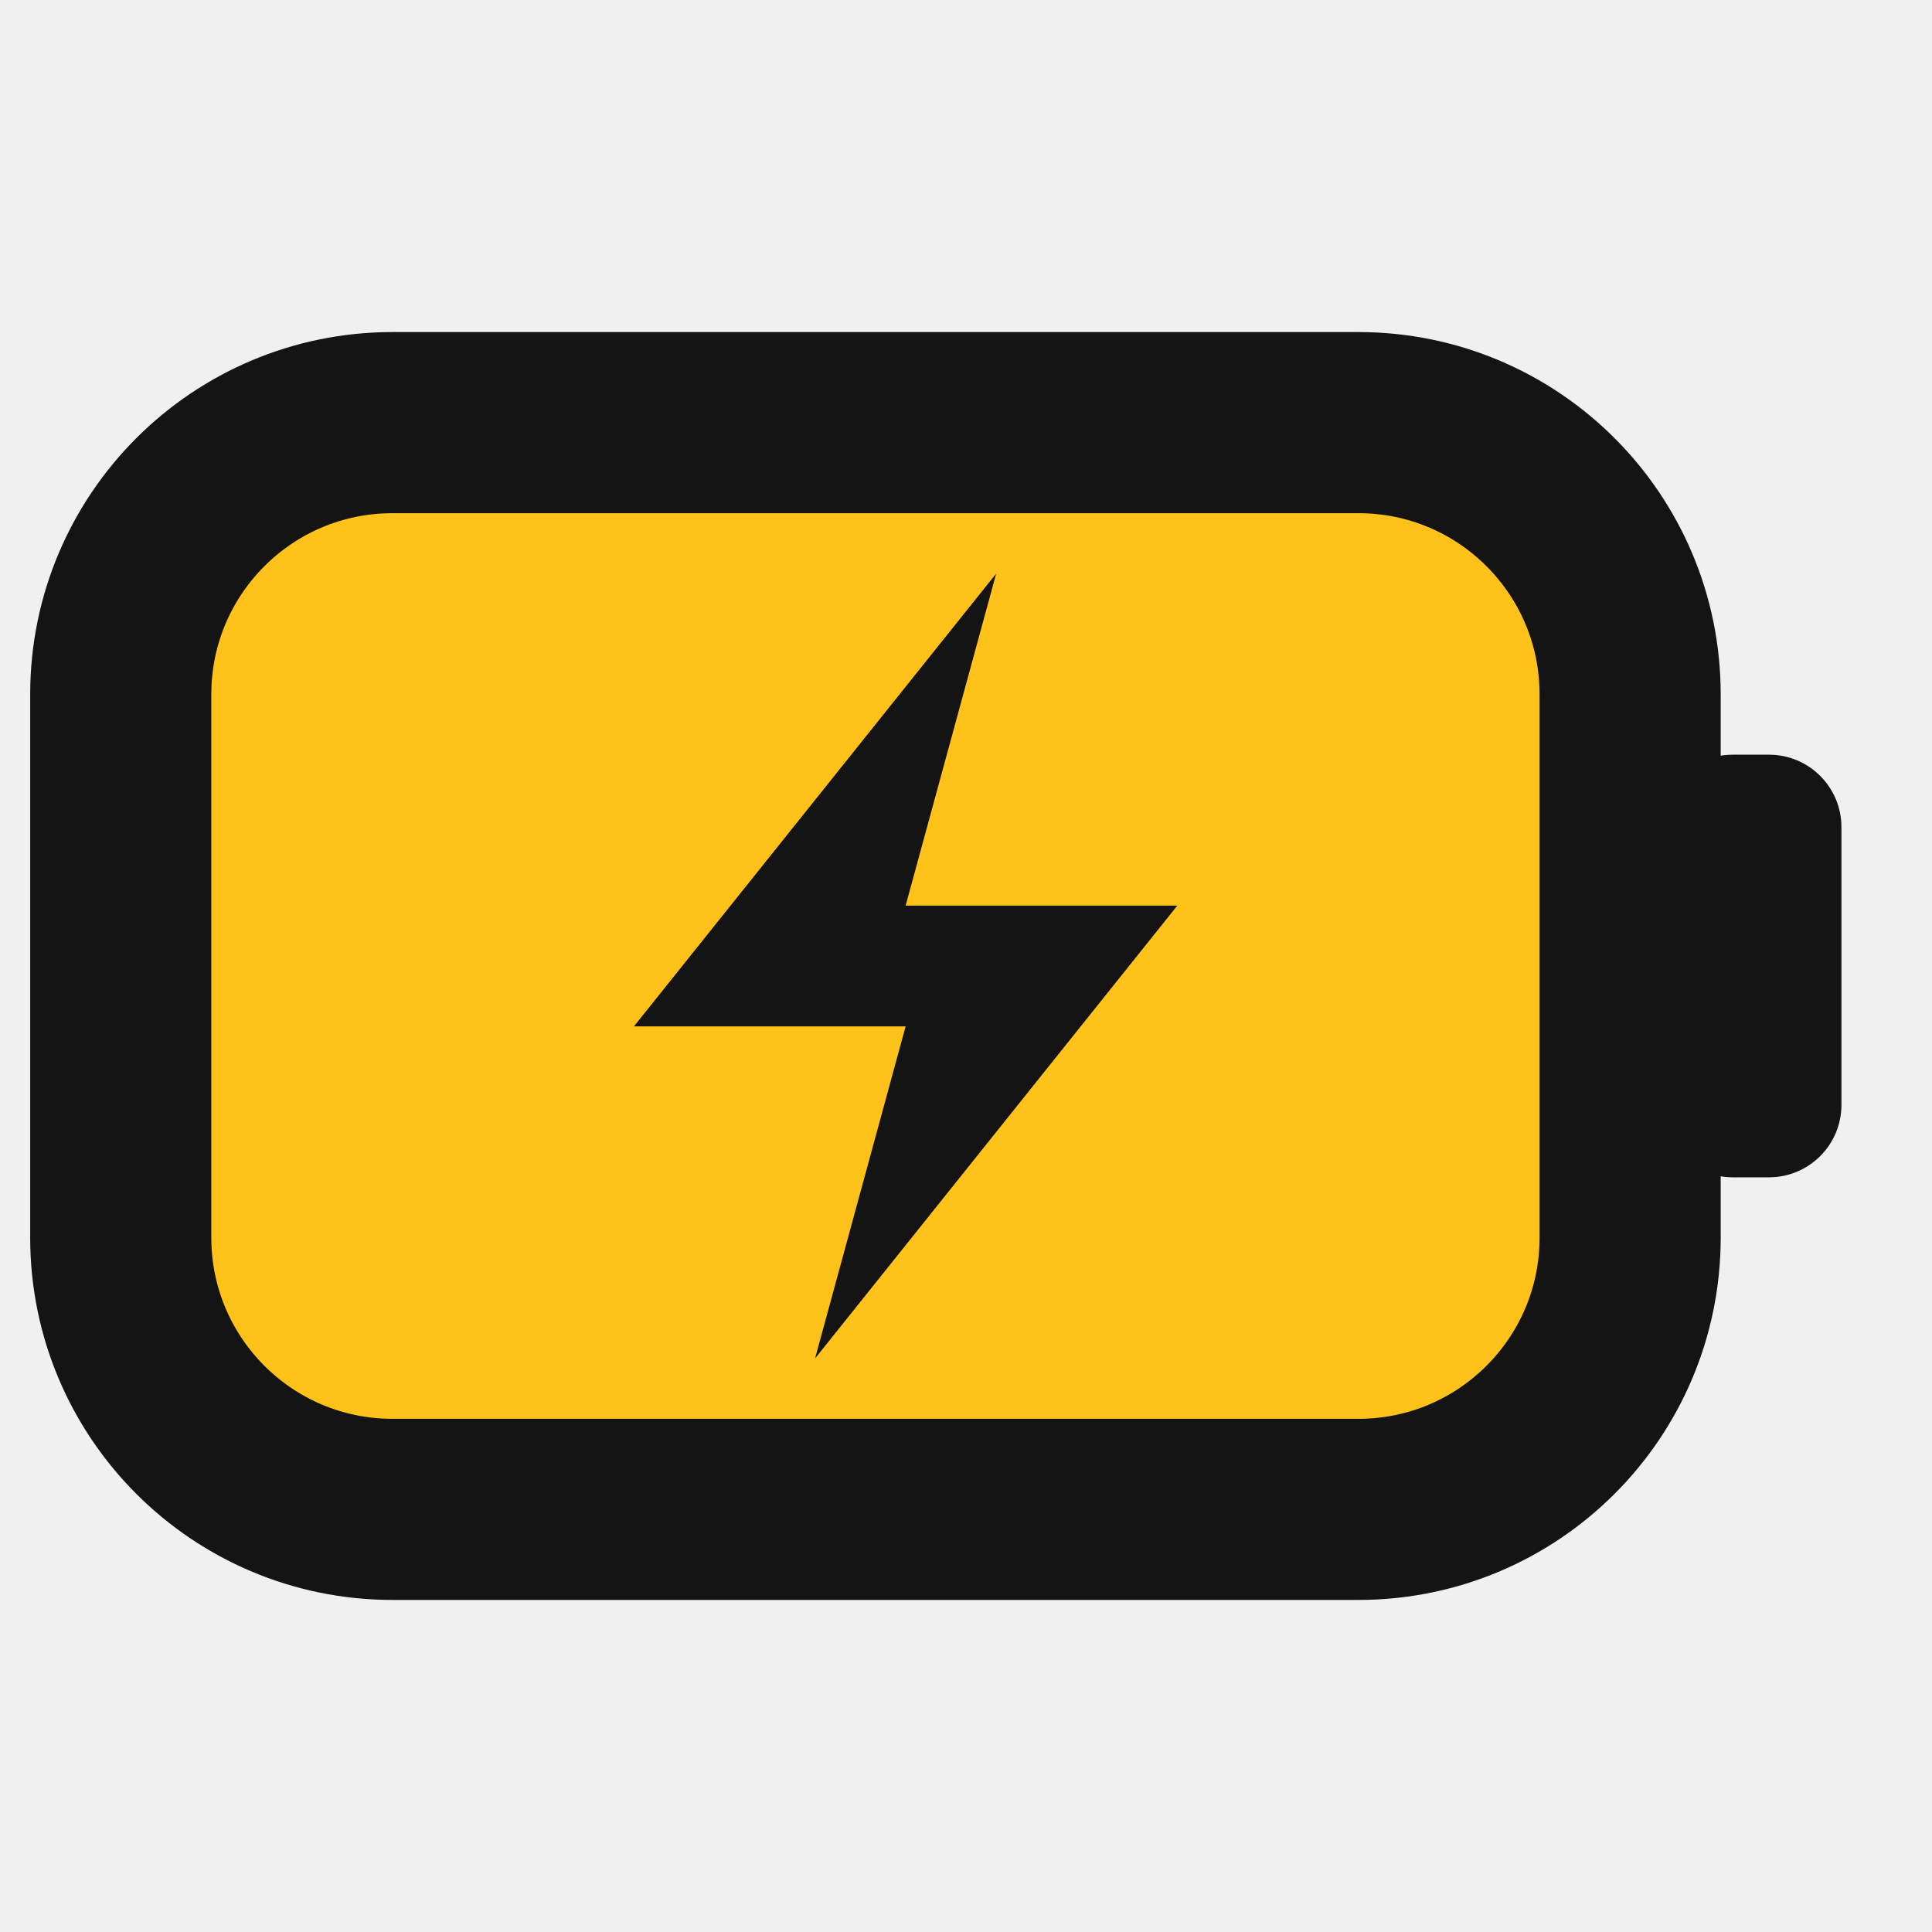
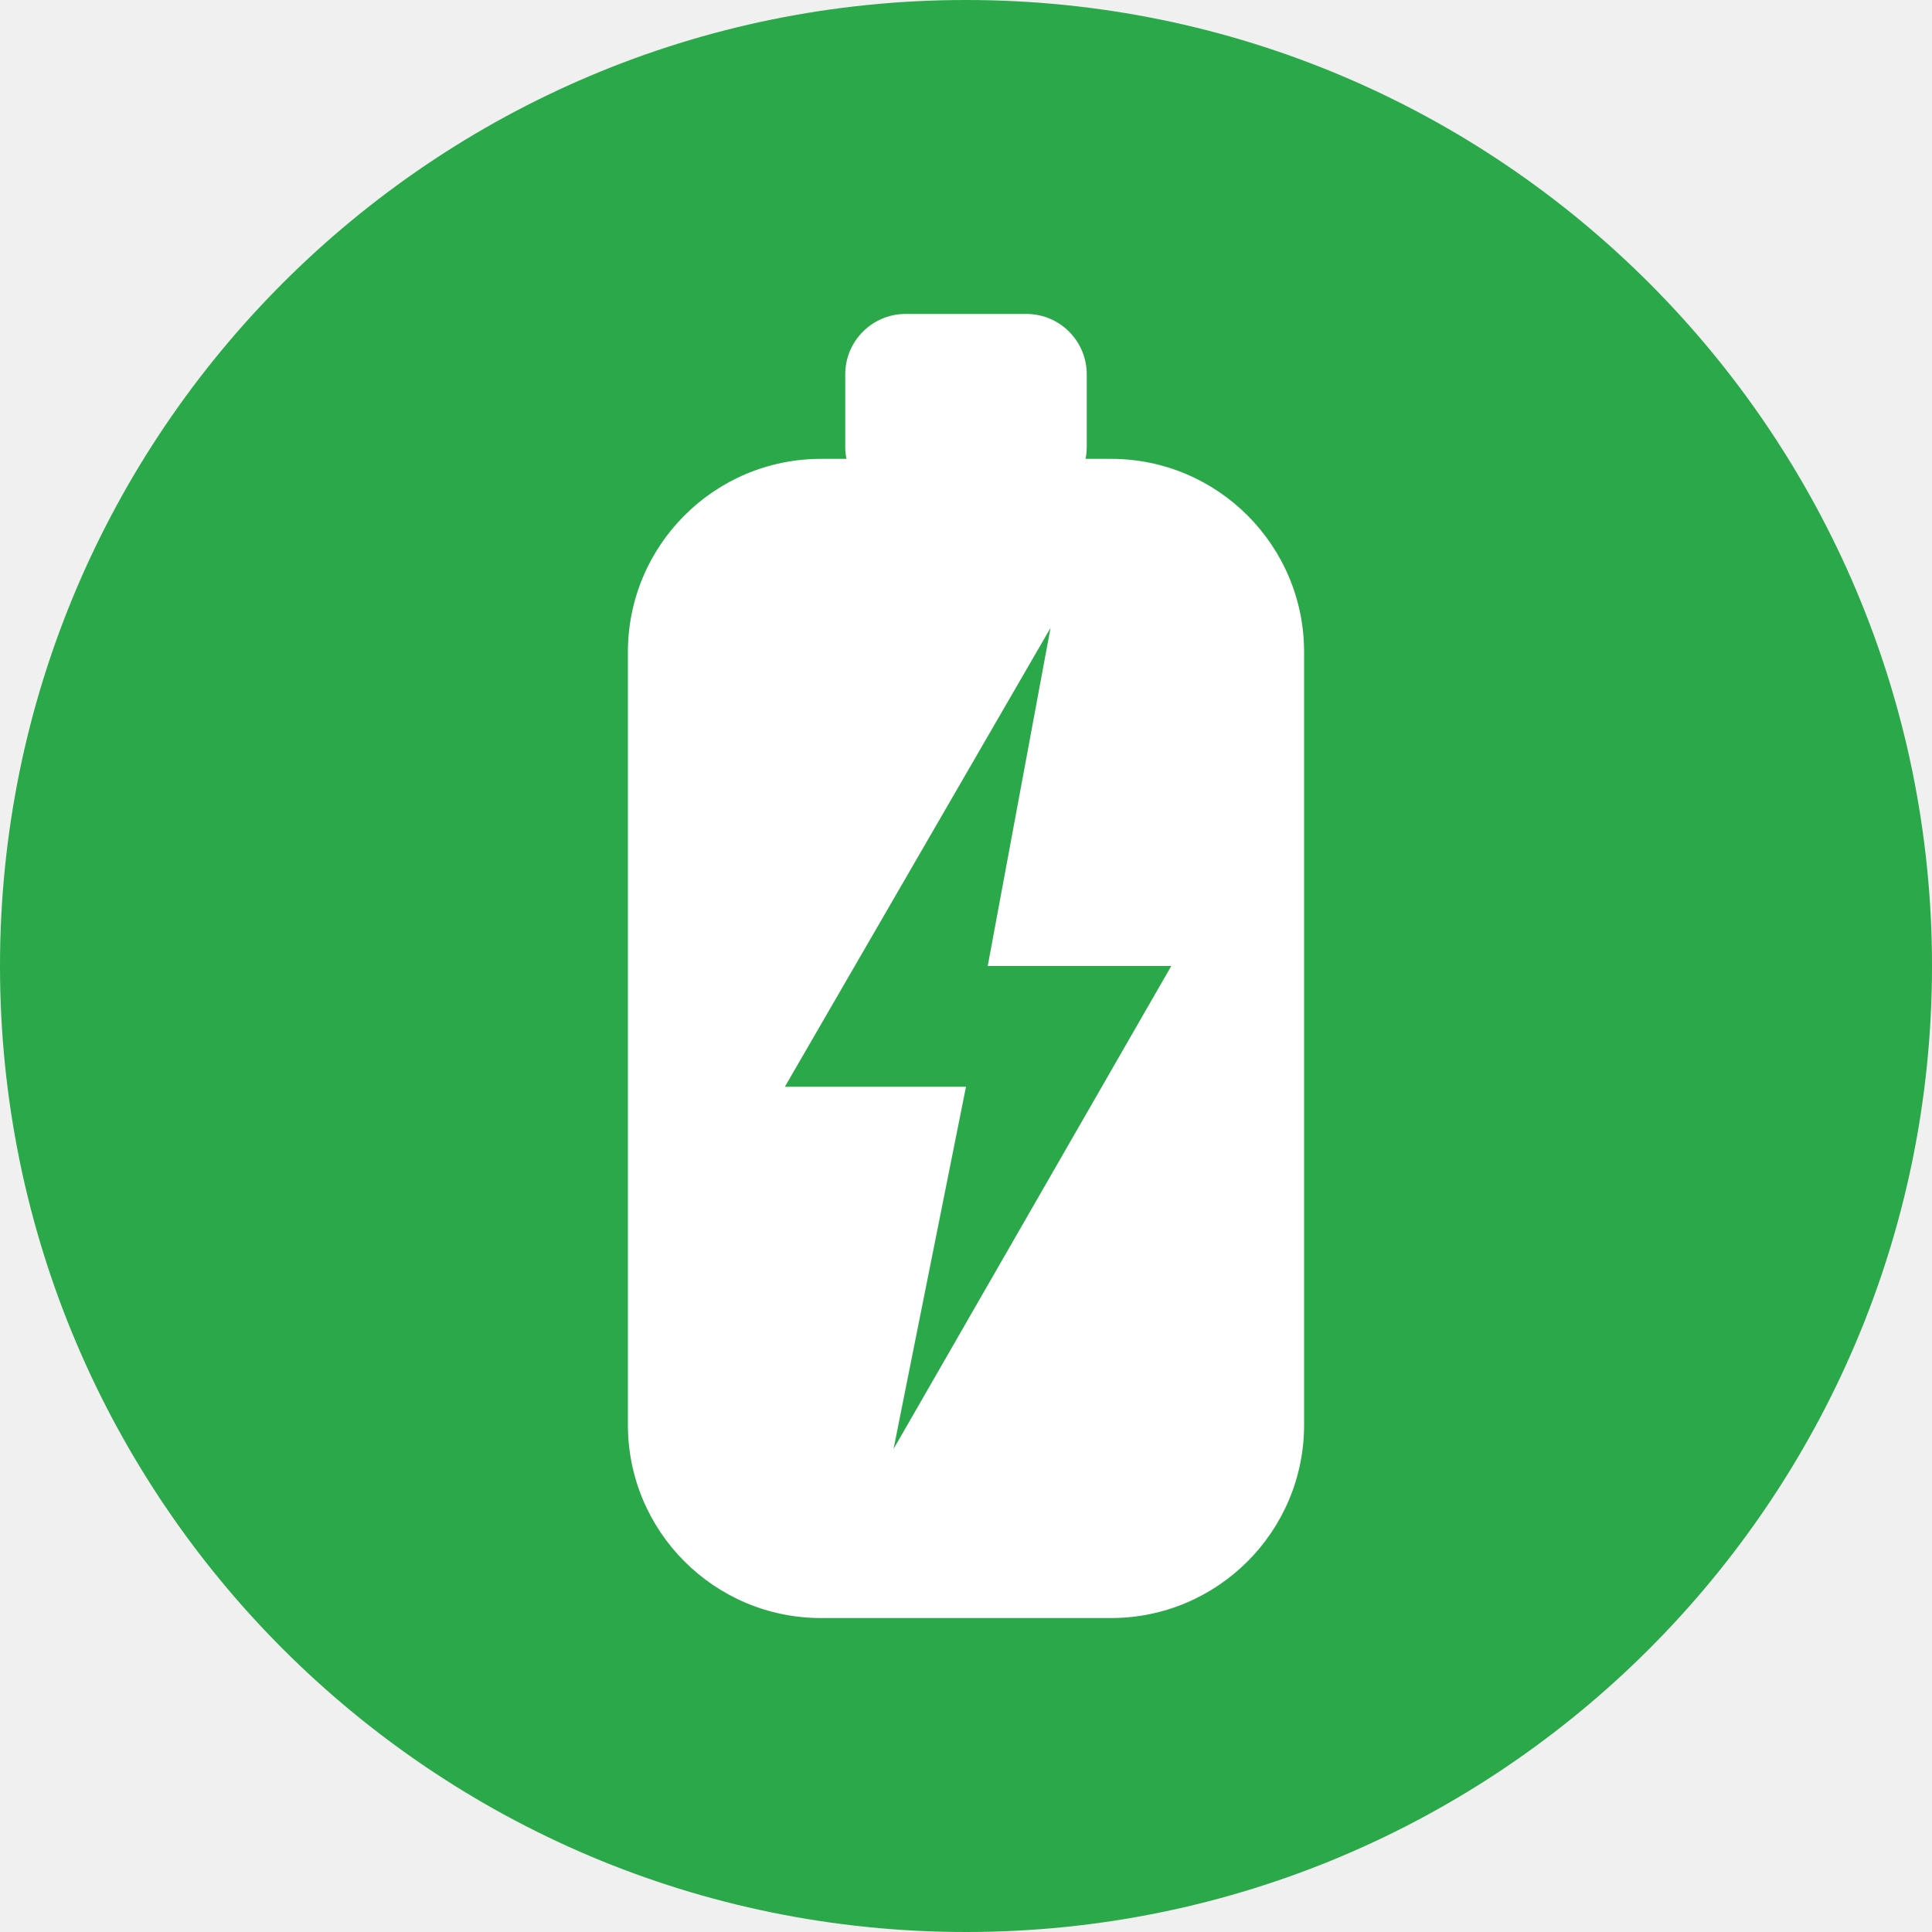
- <svg xmlns="http://www.w3.org/2000/svg" viewBox="0 0 32 32">
-   <rect x="2" y="7" width="25" height="18" rx="4.5" fill="#FFC21A" stroke="#141414" stroke-width="3" />
-   <rect x="27.5" y="12.5" width="3" height="7" rx="1.2" fill="#141414" />
-   <path d="M16.5 9.5 10.5 17h4.5l-1.5 5.5 6-7.5h-4.5z" fill="#141414" />
+ <svg xmlns="http://www.w3.org/2000/svg" viewBox="0 0 80 80">
+   <circle cx="40" cy="40" r="40" fill="#2BA84A" />
+   <rect x="35" y="13" width="10" height="8" rx="2.5" fill="#fff" />
+   <rect x="26" y="19" width="28" height="48" rx="8" fill="#fff" />
+   <path d="M43.5 26 32.5 45h7.5l-3 15 11.5-20h-7.6z" fill="#2BA84A" />
</svg>
